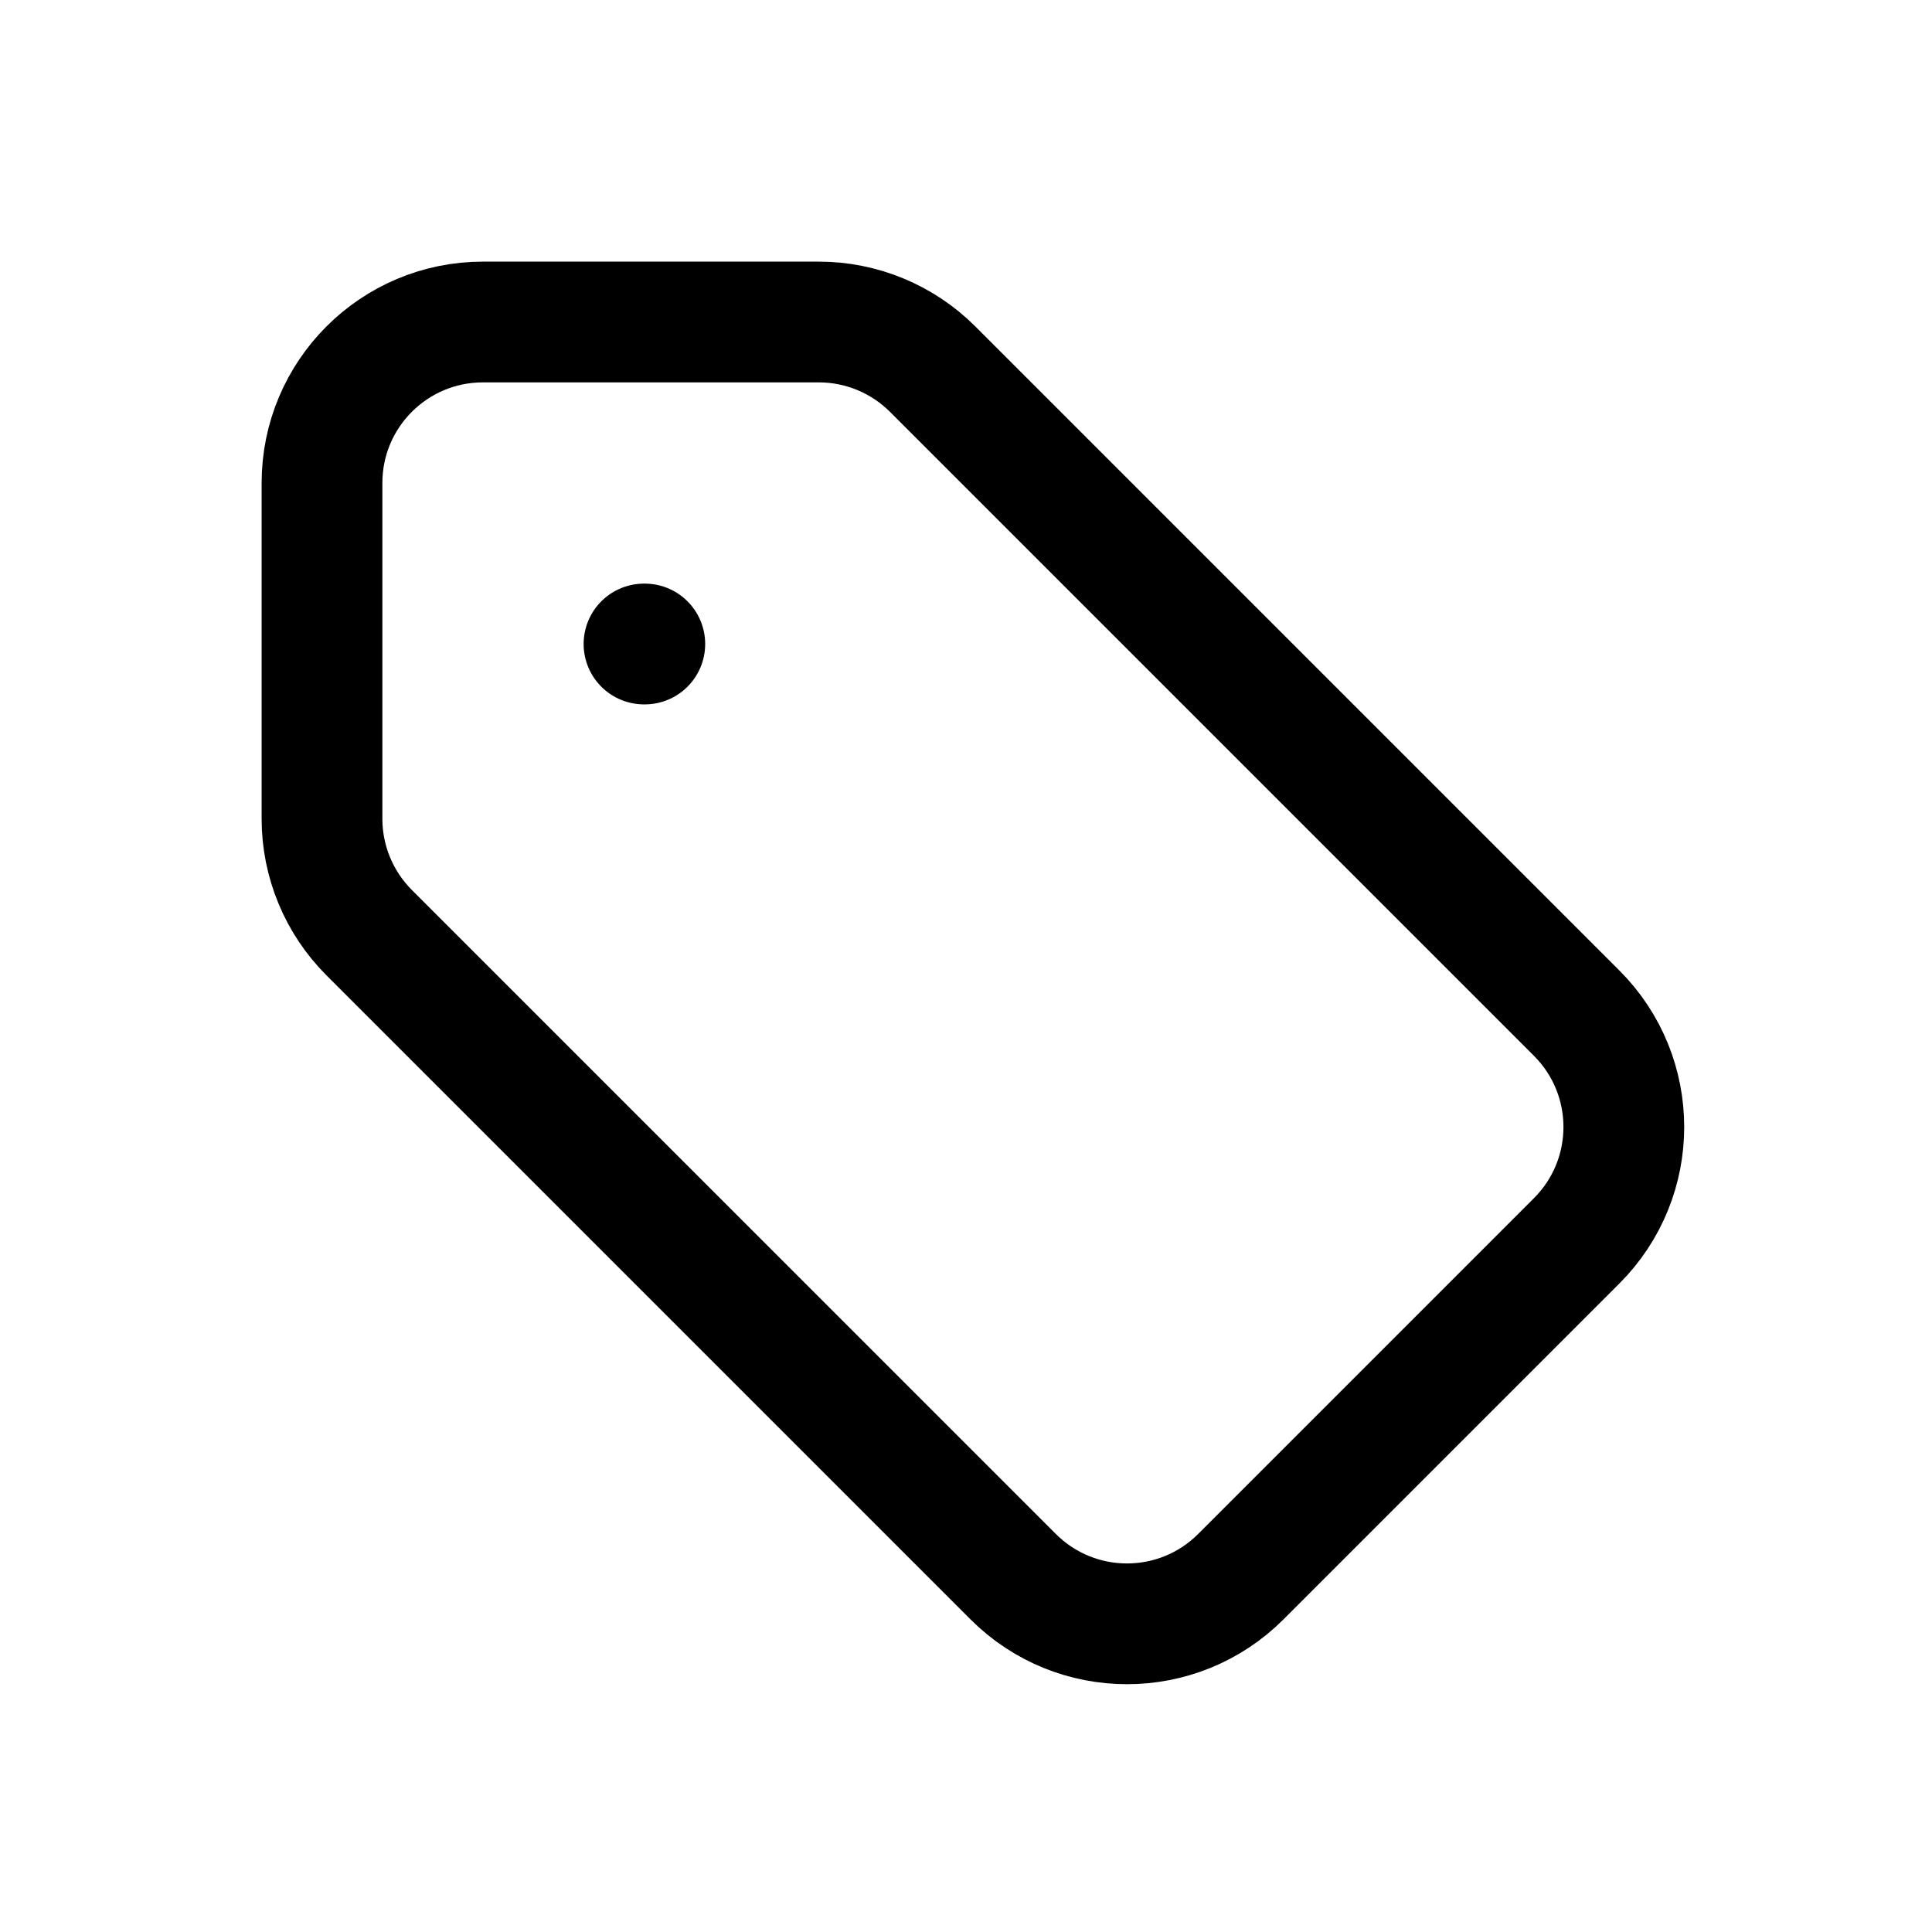
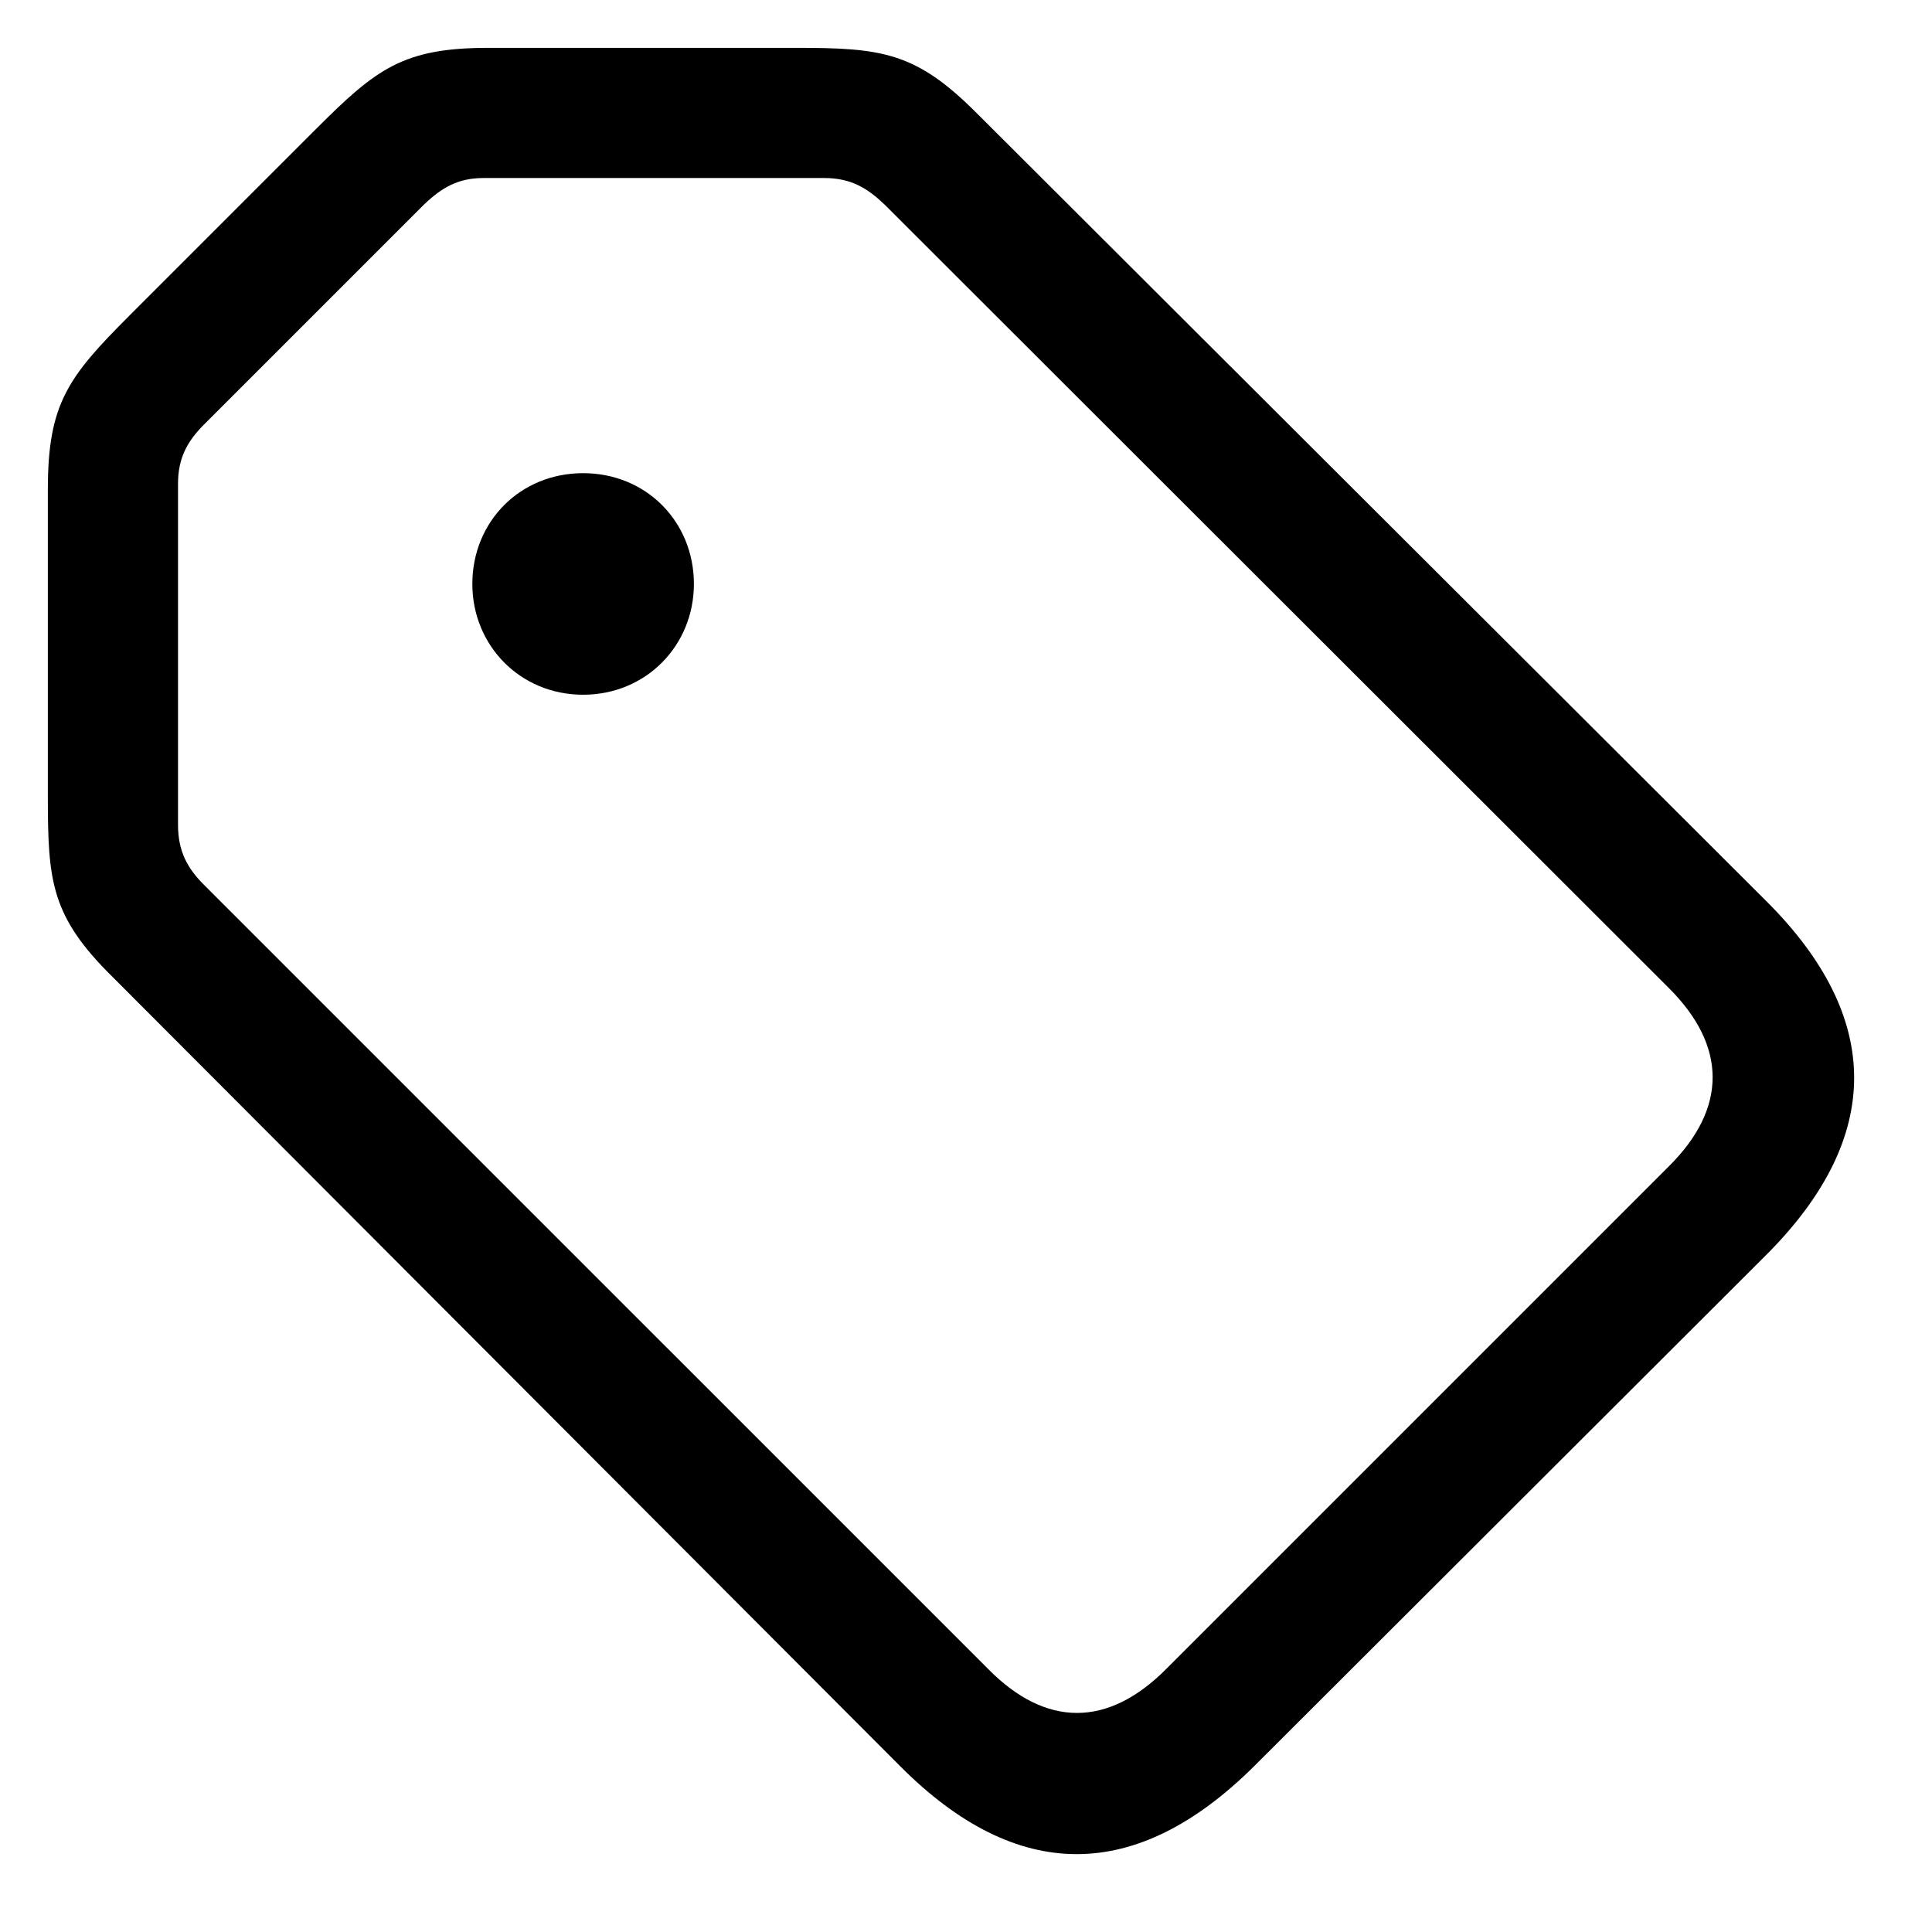
- <svg xmlns="http://www.w3.org/2000/svg" viewBox="0 0 24 24" fill="none">
-   <path d="M8 8H8.01M11.586 4.586L19.586 12.586C20.367 13.367 20.367 14.633 19.586 15.414L15.414 19.586C14.633 20.367 13.367 20.367 12.586 19.586L4.586 11.586C4.211 11.211 4 10.702 4 10.172V6C4 4.895 4.895 4 6 4H10.172C10.702 4 11.211 4.211 11.586 4.586Z" stroke="currentColor" stroke-width="1.5" stroke-linecap="round" stroke-linejoin="round" />
+ <svg xmlns="http://www.w3.org/2000/svg" fill="#000000" width="800px" height="800px" viewBox="0 0 56 56">
+   <path d="M 26.113 51.215 C 29.465 54.566 32.91 54.613 36.355 51.191 L 51.191 36.379 C 54.613 32.957 54.566 29.488 51.215 26.137 L 28.293 3.262 C 26.535 1.504 25.551 1.387 23.066 1.387 L 14.16 1.387 C 11.676 1.387 10.902 1.996 9.145 3.754 L 3.754 9.145 C 1.973 10.926 1.387 11.699 1.387 14.184 L 1.387 23.09 C 1.387 25.551 1.48 26.559 3.262 28.316 Z M 28.645 48.379 L 5.91 25.645 C 5.441 25.176 5.16 24.684 5.16 23.91 L 5.16 14.02 C 5.16 13.293 5.418 12.801 5.91 12.309 L 12.285 5.934 C 12.801 5.441 13.27 5.16 14.02 5.16 L 23.887 5.16 C 24.684 5.16 25.152 5.465 25.645 5.934 L 48.379 28.645 C 50.043 30.309 50.09 32.113 48.355 33.824 L 33.824 48.355 C 32.113 50.09 30.309 50.066 28.645 48.379 Z M 16.902 20.137 C 18.73 20.137 20.113 18.707 20.113 16.926 C 20.113 15.121 18.73 13.715 16.902 13.715 C 15.074 13.715 13.691 15.121 13.691 16.926 C 13.691 18.707 15.074 20.137 16.902 20.137 Z" />
</svg>
